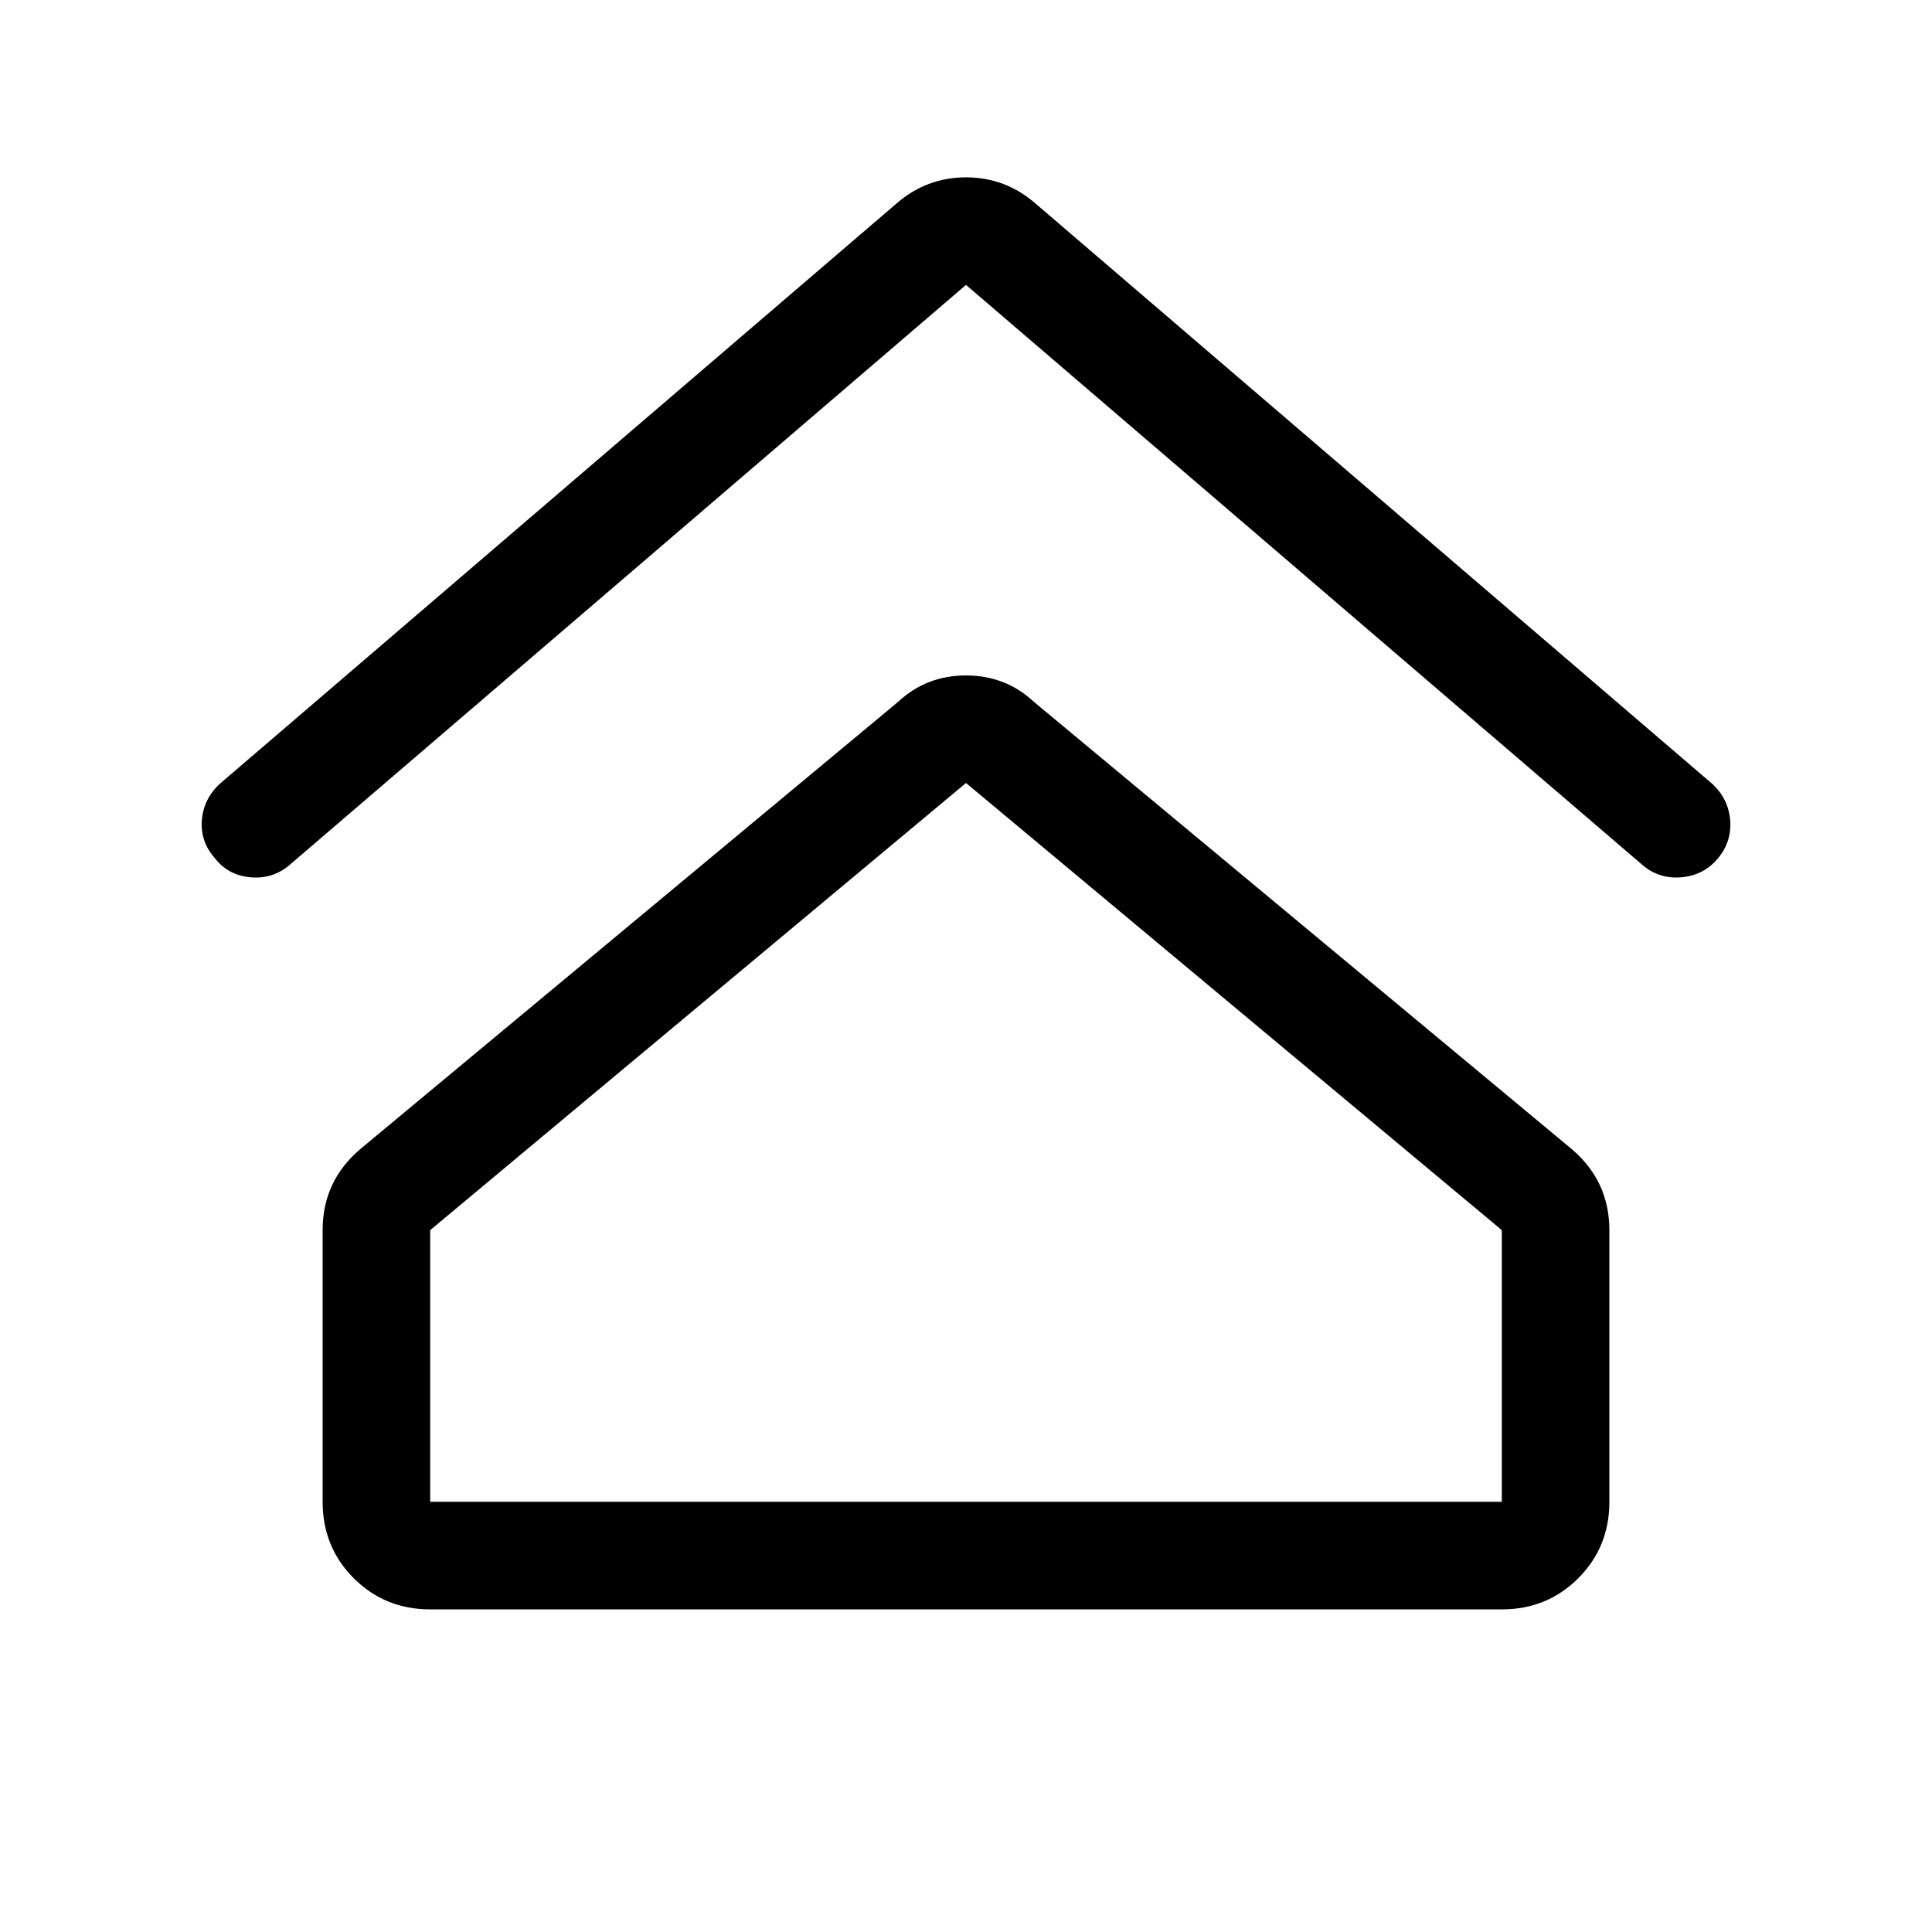
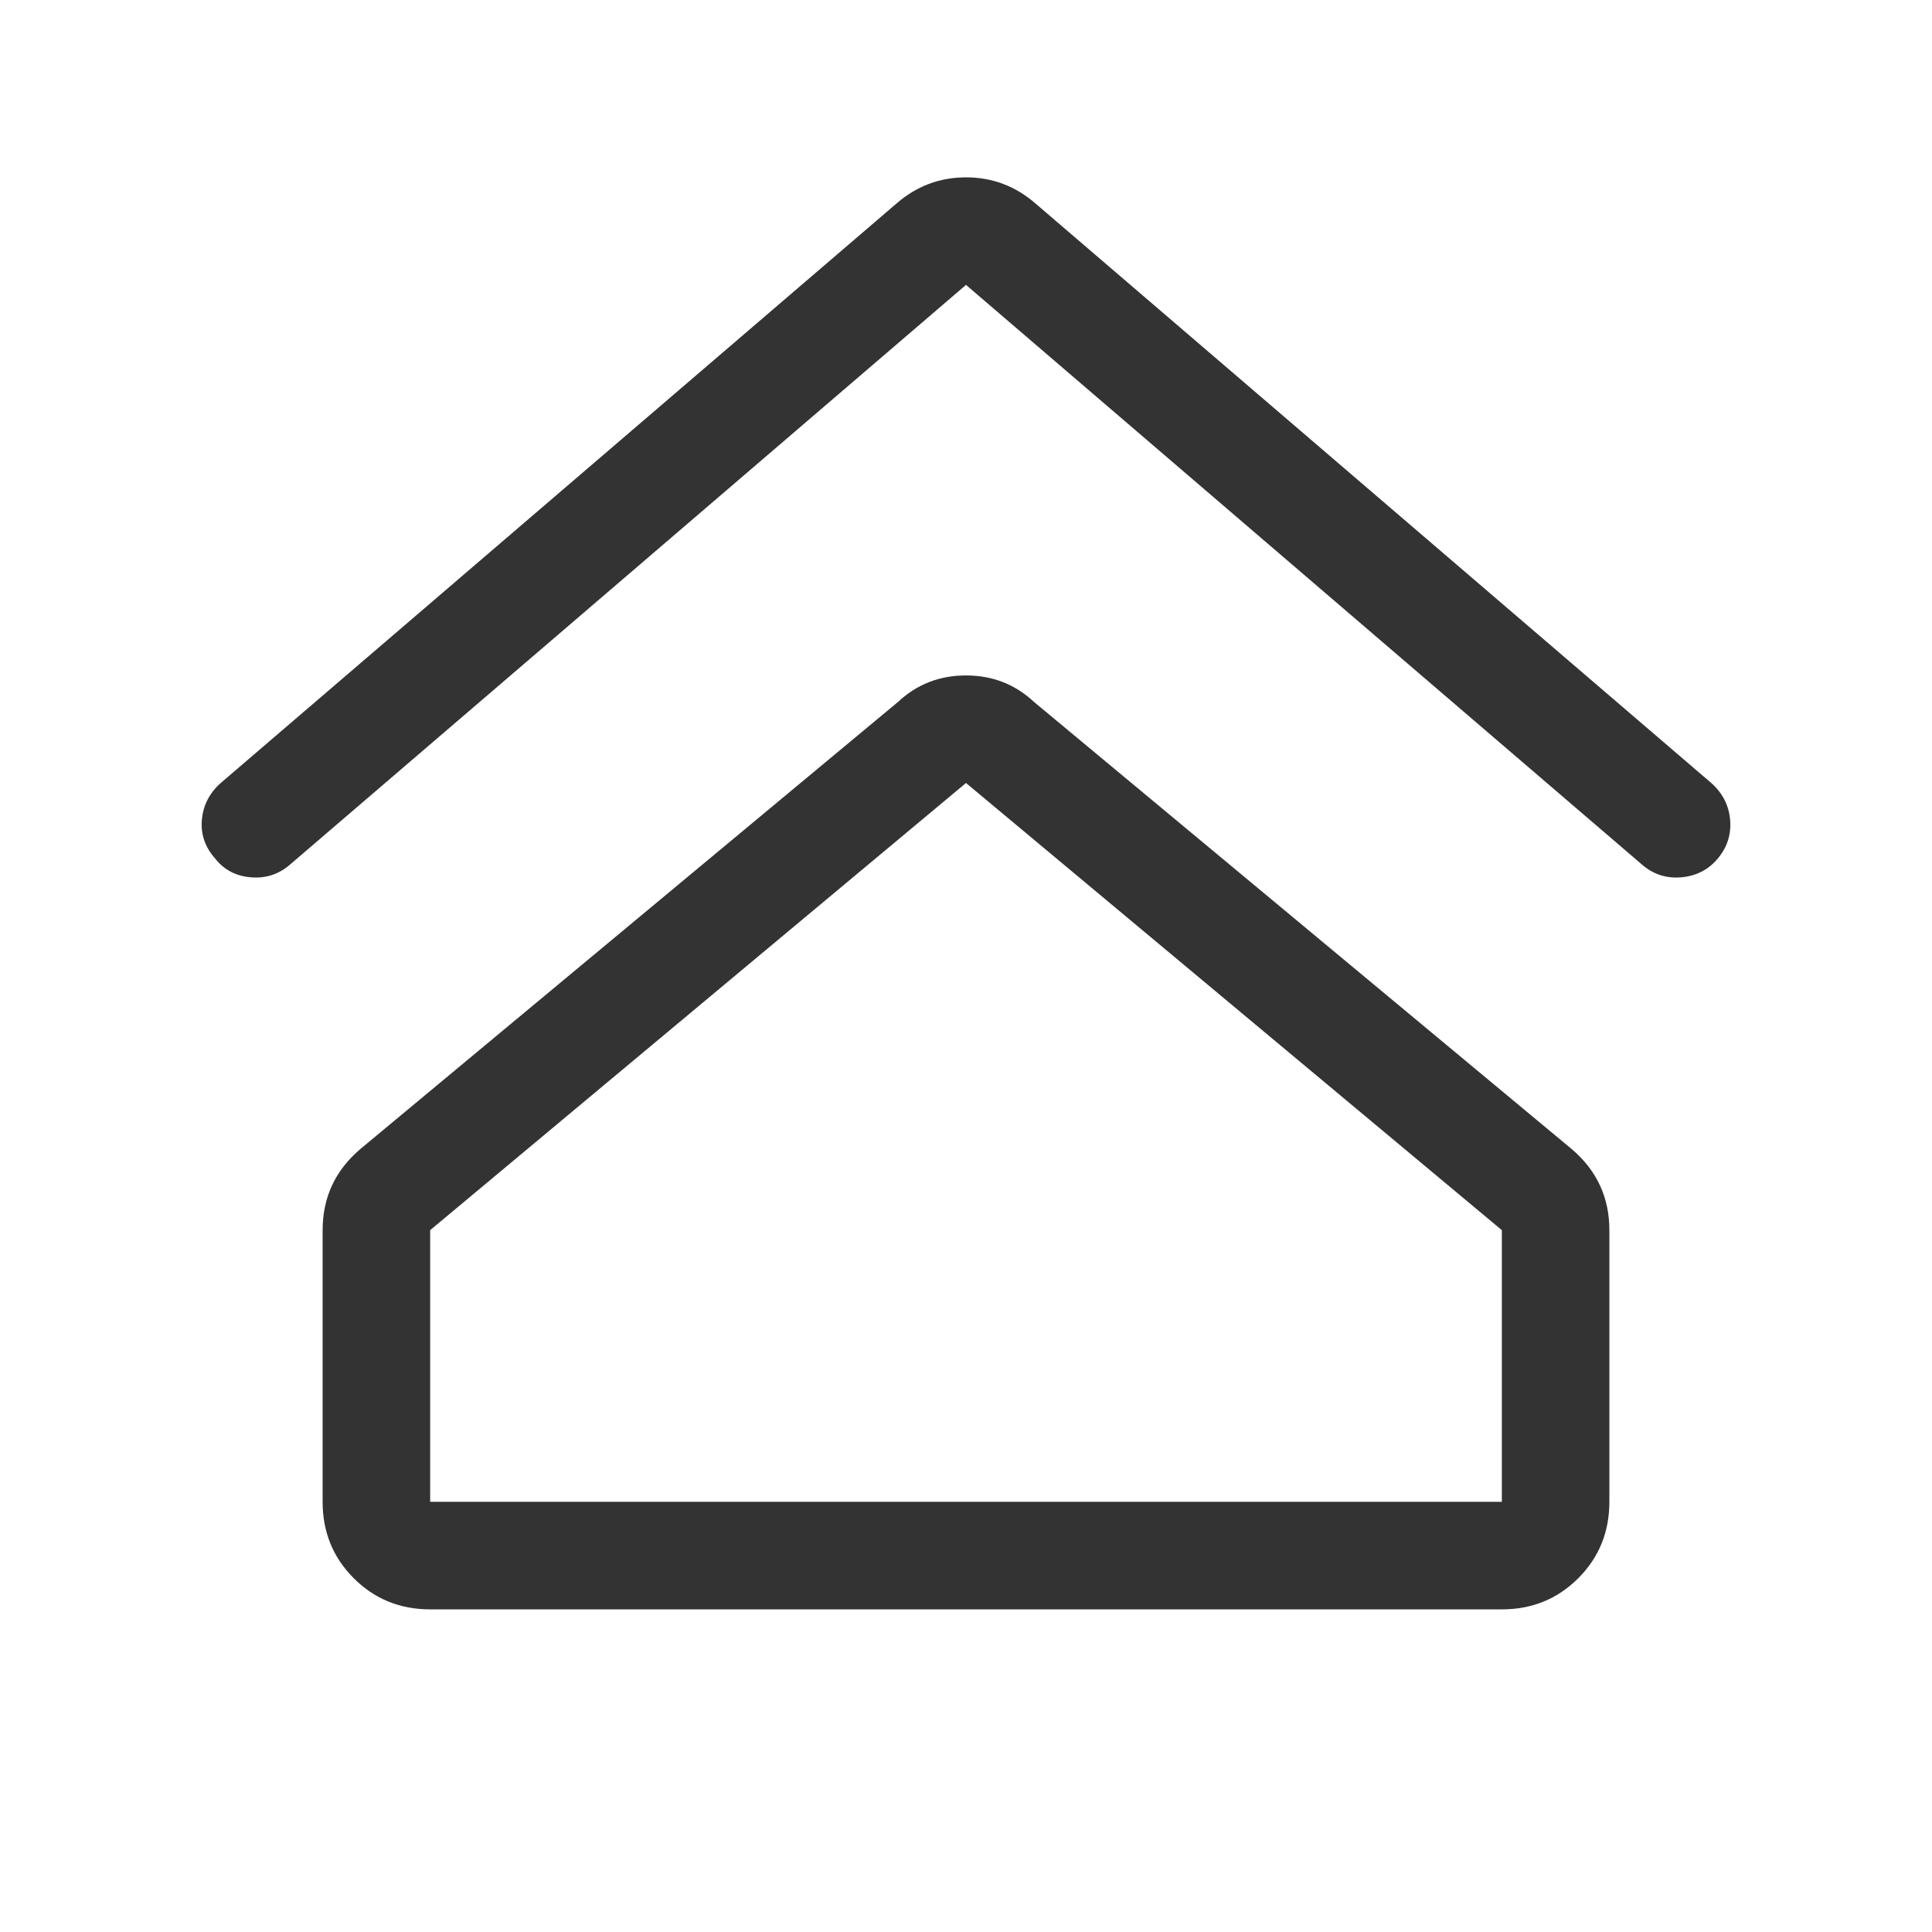
<svg xmlns="http://www.w3.org/2000/svg" viewBox="0 0 1024 1024" width="32" height="32">
-   <path fill="currentColor" d="M133 465q12 1 21-7l358-307 358 307q9 8 21 7t19.5-10 6.5-20.5-10-19.5L549 108q-16-14-37-14t-37 14L117 415q-9 8-10 19.5t7 20.5q7 9 19 10zM512 415 796 652v144H228V652zM171 796q0 24 16.5 40.5T228 853h568q24 0 40.5-16.5T853 796V652q0-26-20-43L548 372q-15-14-36-14t-36 14L191 609q-20 17-20 43z" />
+   <path fill="#333333" d="M133 465q12 1 21-7l358-307 358 307q9 8 21 7t19.5-10 6.5-20.5-10-19.5L549 108q-16-14-37-14t-37 14L117 415q-9 8-10 19.5t7 20.5q7 9 19 10zM512 415 796 652v144H228V652zM171 796q0 24 16.5 40.5T228 853h568q24 0 40.5-16.5T853 796V652q0-26-20-43L548 372q-15-14-36-14t-36 14L191 609q-20 17-20 43z" />
</svg>
